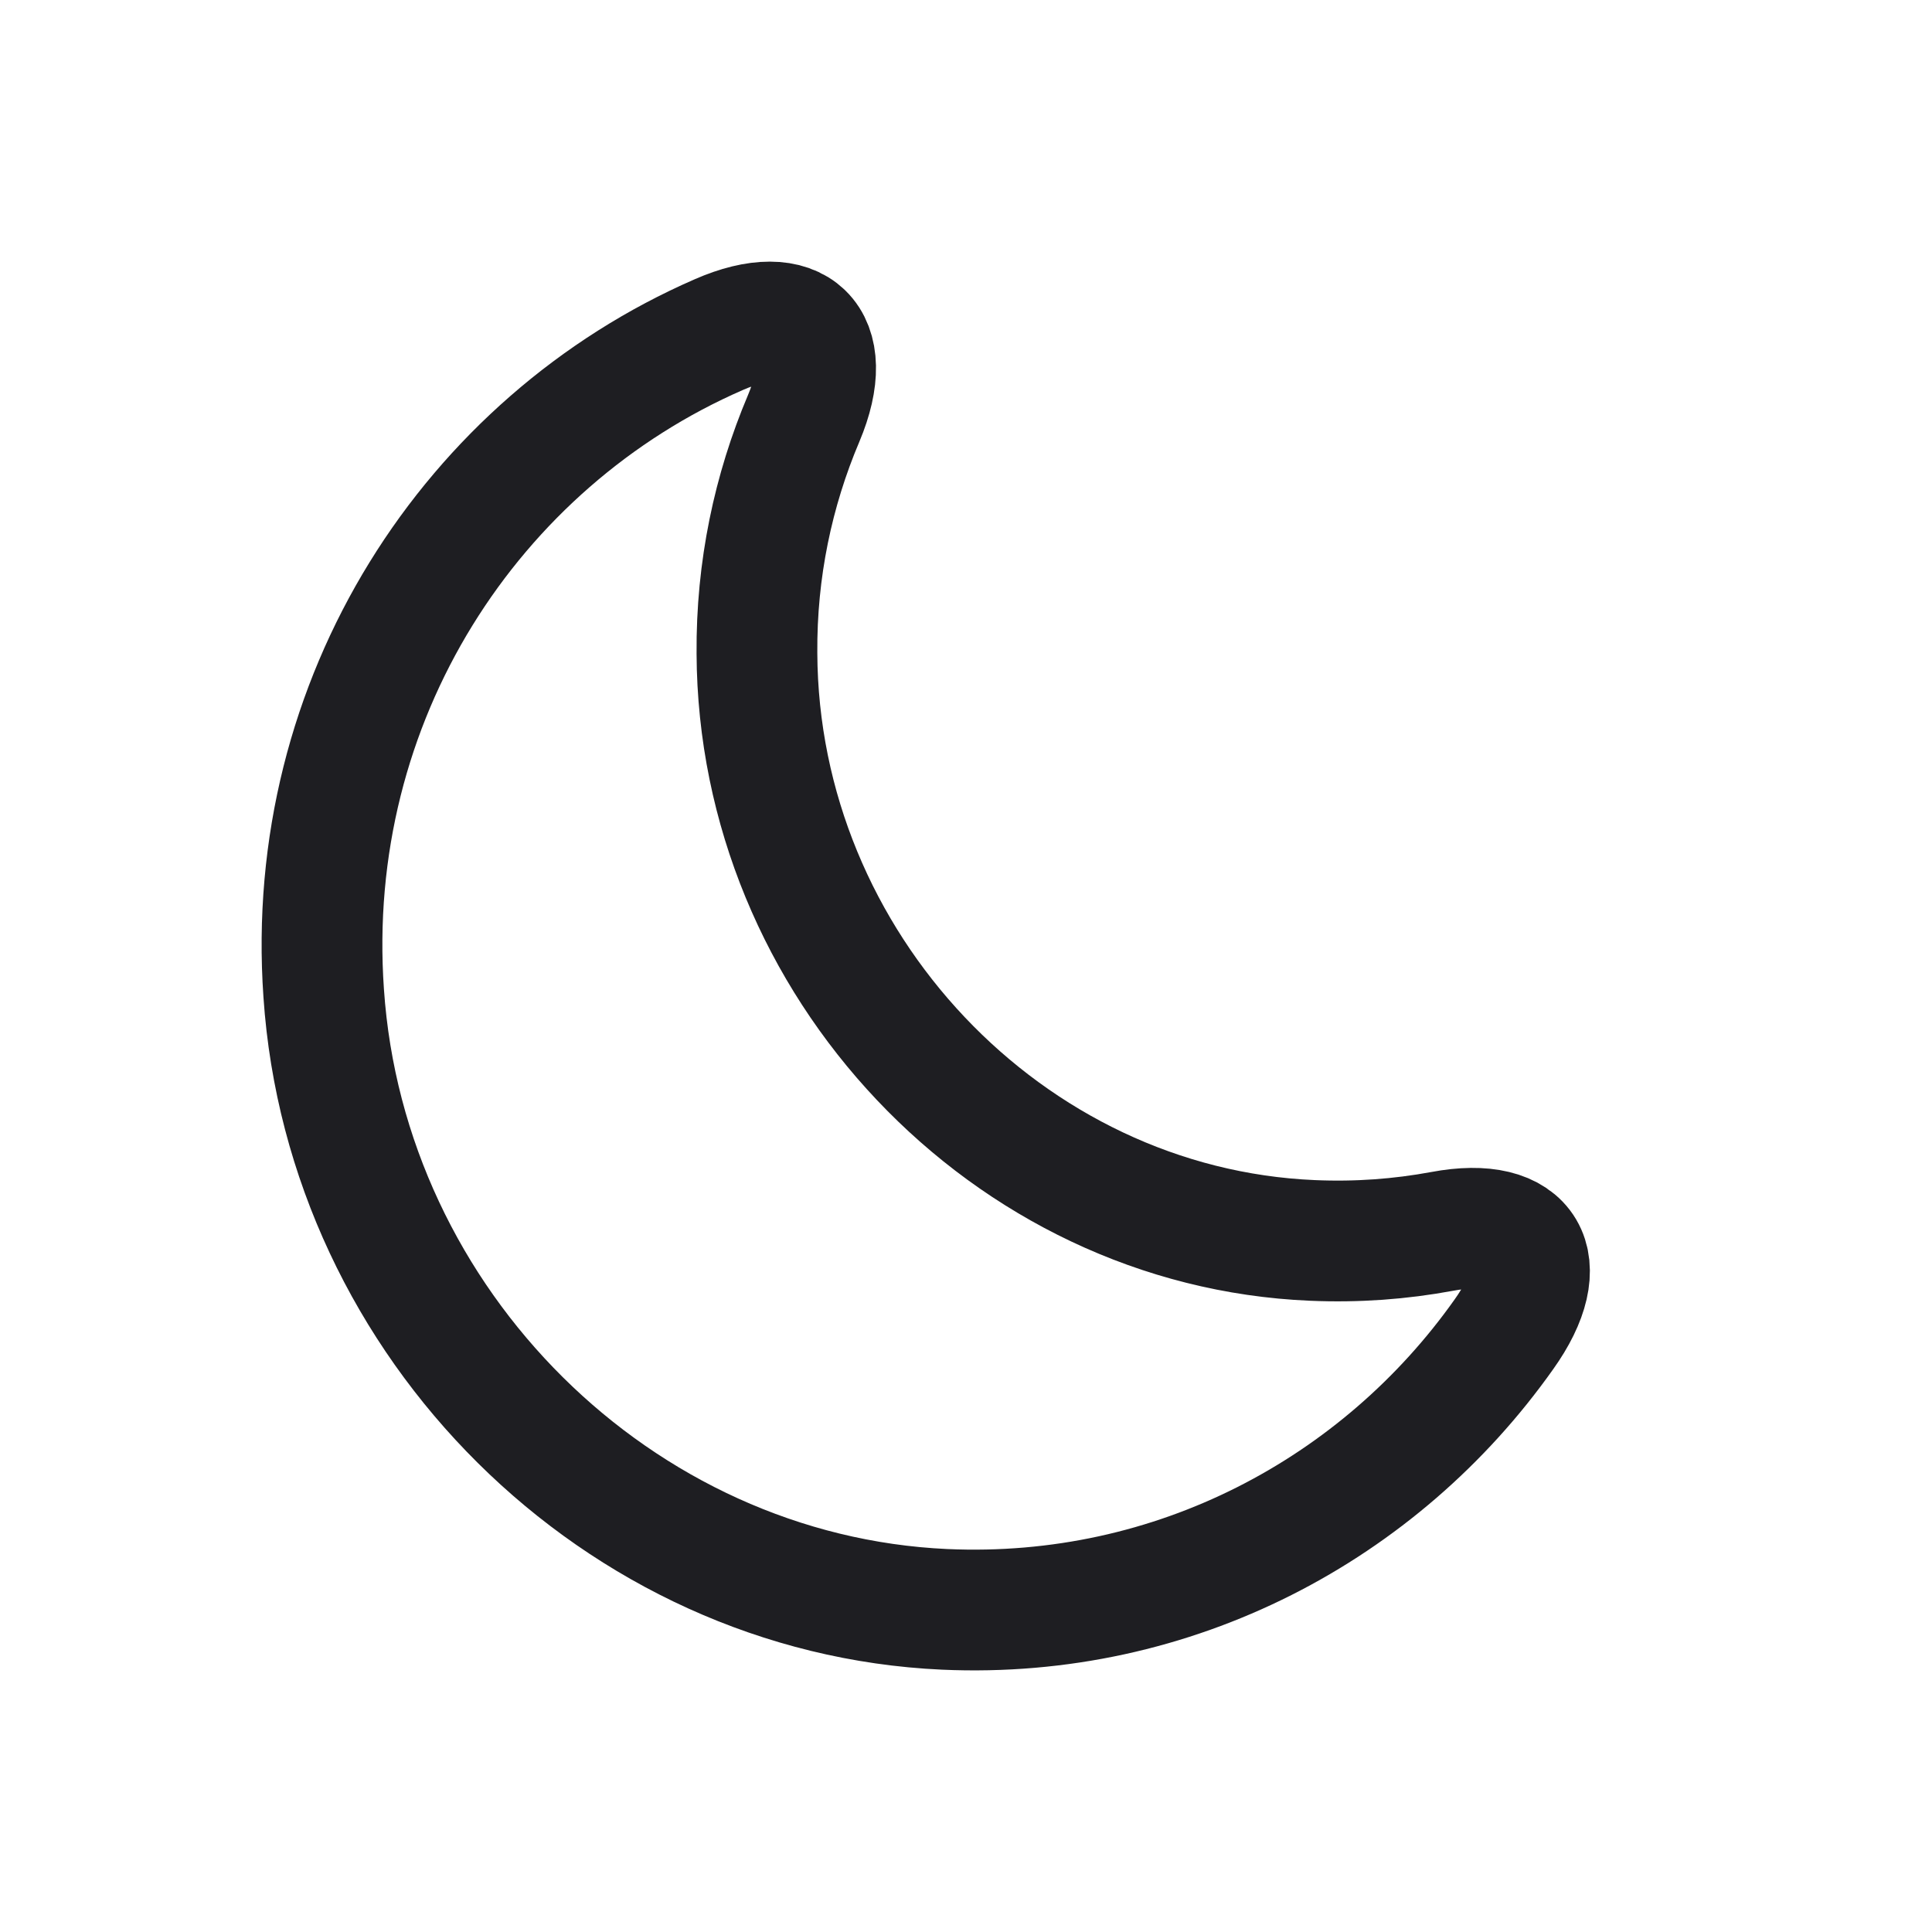
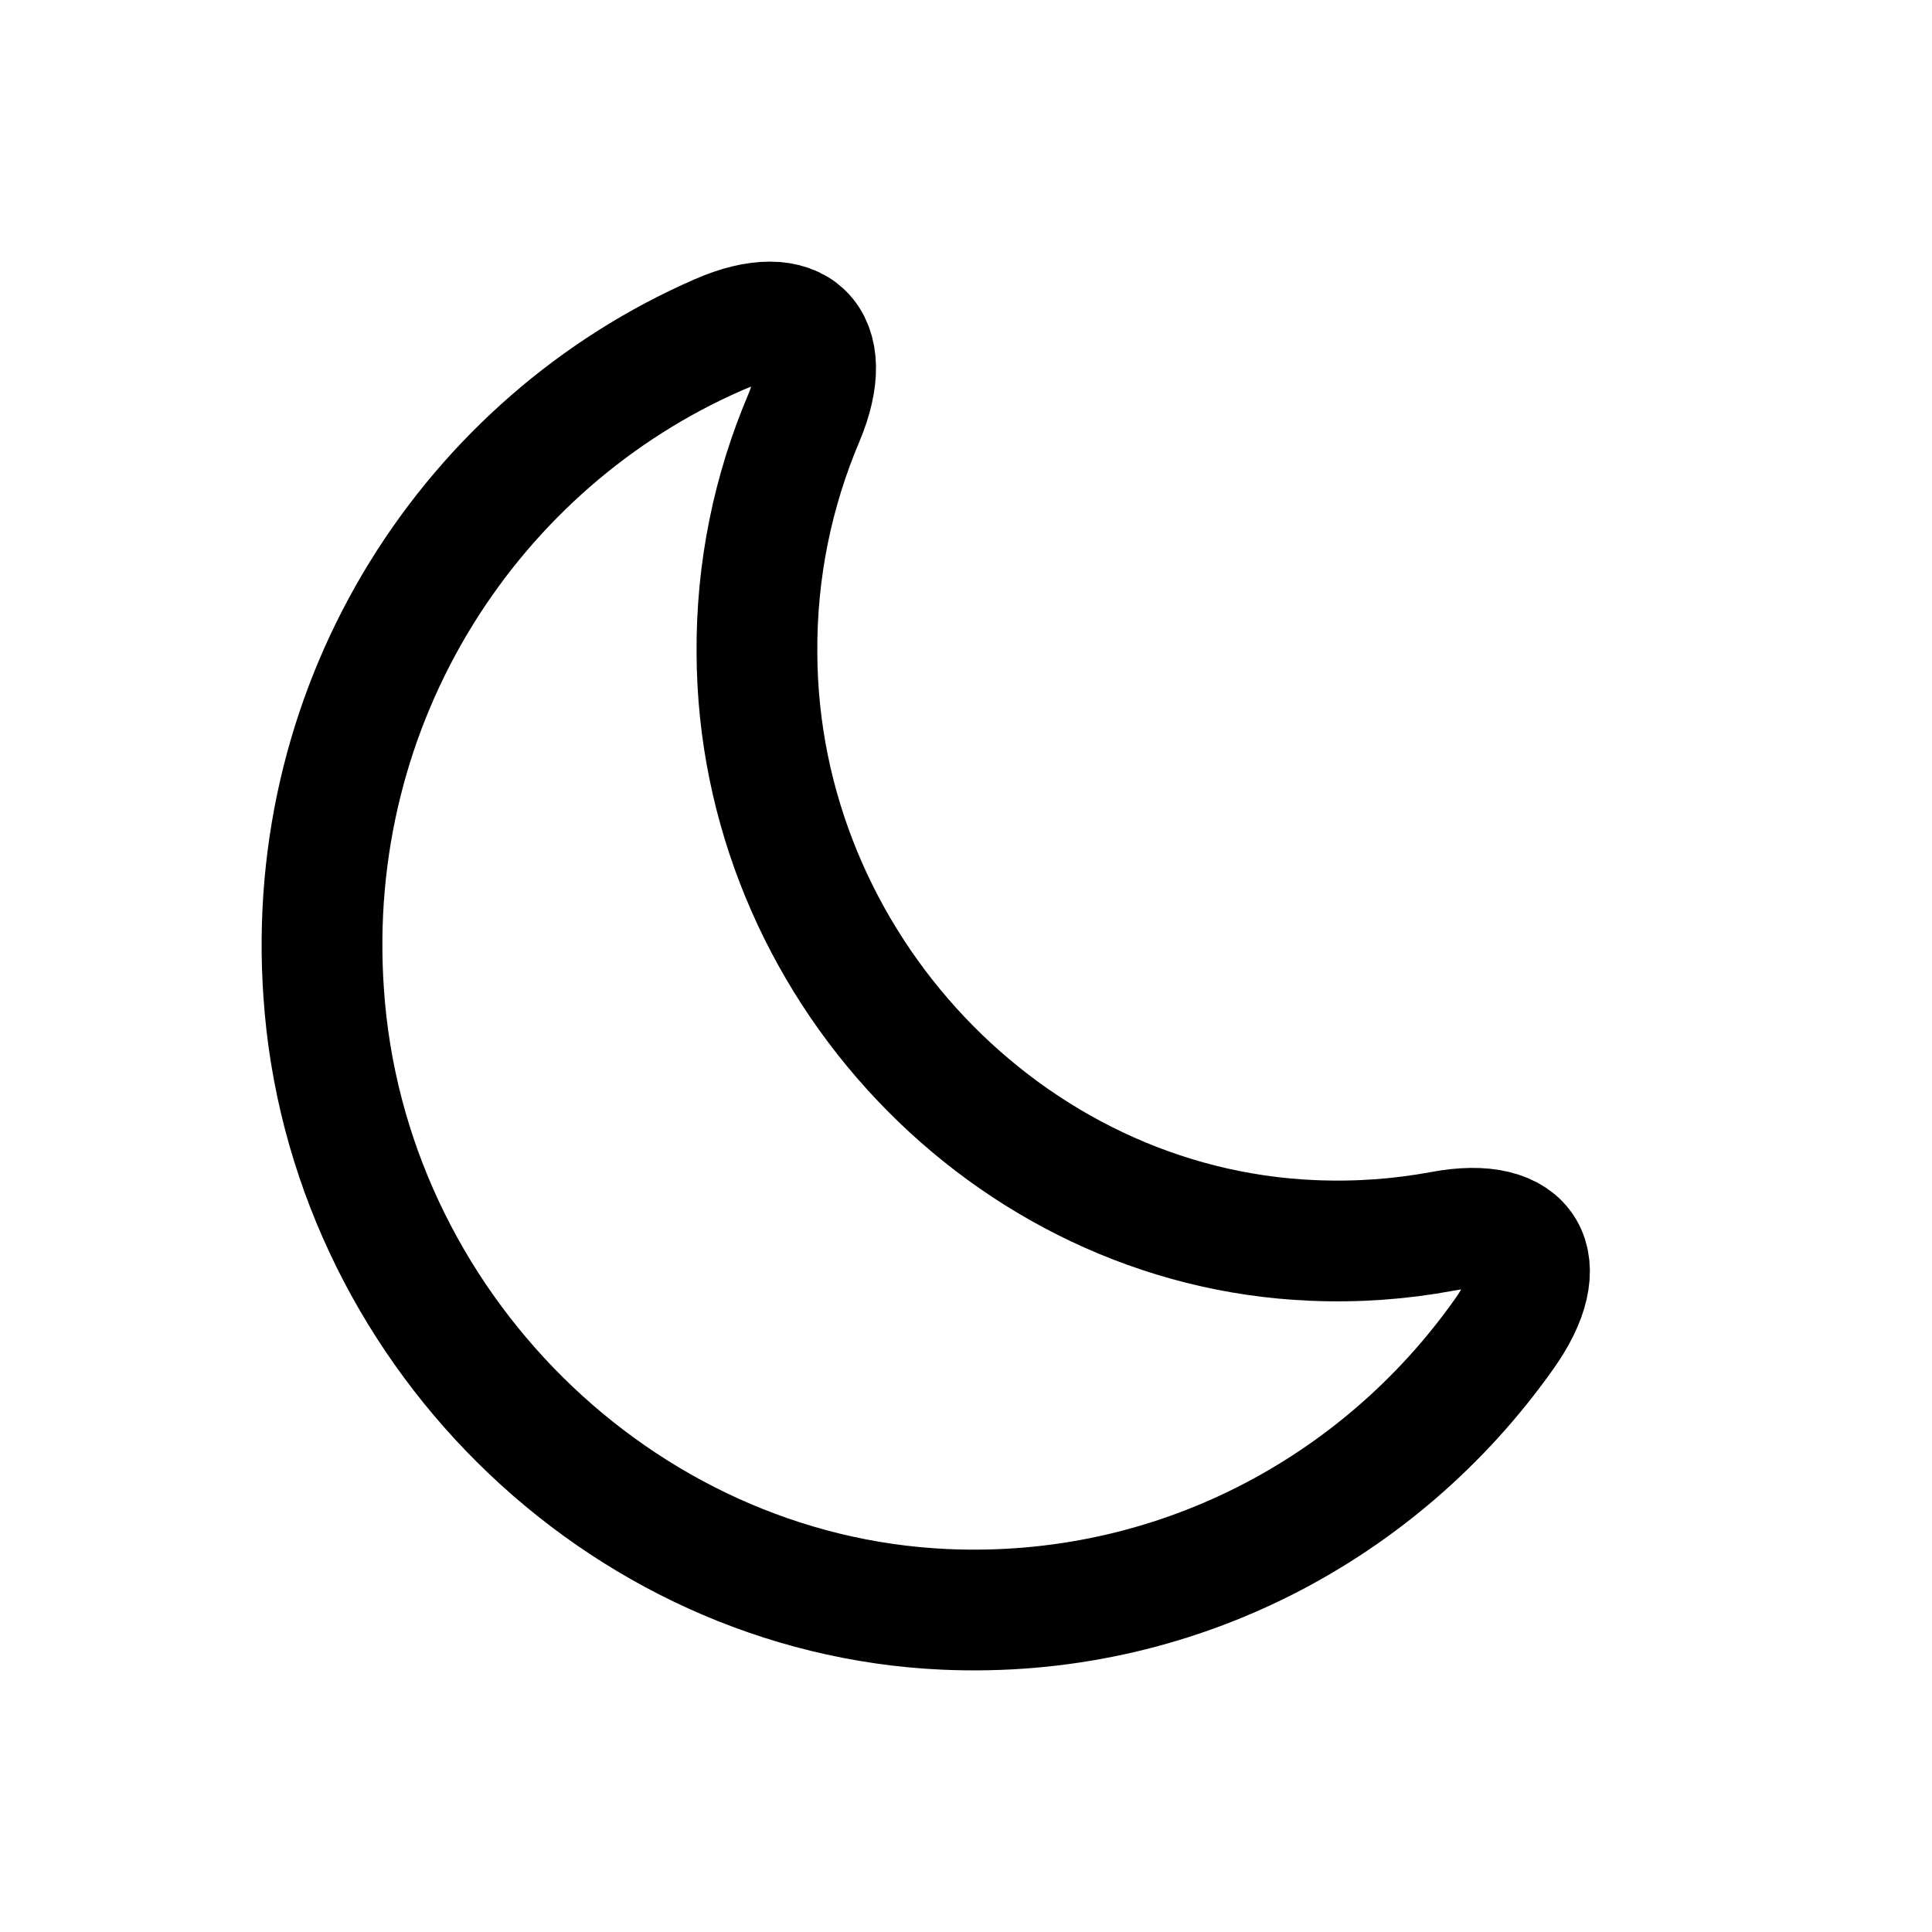
<svg xmlns="http://www.w3.org/2000/svg" viewBox="0 0 24 24" fill="none">
-   <path d="M4.021 12.338C4.3 16.457 7.684 19.808 11.734 19.992C14.592 20.12 17.147 18.744 18.681 16.577C19.316 15.689 18.975 15.097 17.914 15.297C17.395 15.393 16.861 15.433 16.303 15.409C12.516 15.249 9.419 11.978 9.403 8.115C9.395 7.075 9.605 6.091 9.984 5.196C10.402 4.204 9.899 3.732 8.931 4.156C5.864 5.491 3.765 8.683 4.021 12.338Z" stroke="#1E1E22" stroke-width="1.5" stroke-linecap="round" stroke-linejoin="round" />
+   <path d="M4.021 12.338C4.3 16.457 7.684 19.808 11.734 19.992C14.592 20.12 17.147 18.744 18.681 16.577C19.316 15.689 18.975 15.097 17.914 15.297C17.395 15.393 16.861 15.433 16.303 15.409C12.516 15.249 9.419 11.978 9.403 8.115C9.395 7.075 9.605 6.091 9.984 5.196C10.402 4.204 9.899 3.732 8.931 4.156C5.864 5.491 3.765 8.683 4.021 12.338Z" stroke="currentColor" stroke-width="1.5" stroke-linecap="round" stroke-linejoin="round" />
</svg>
